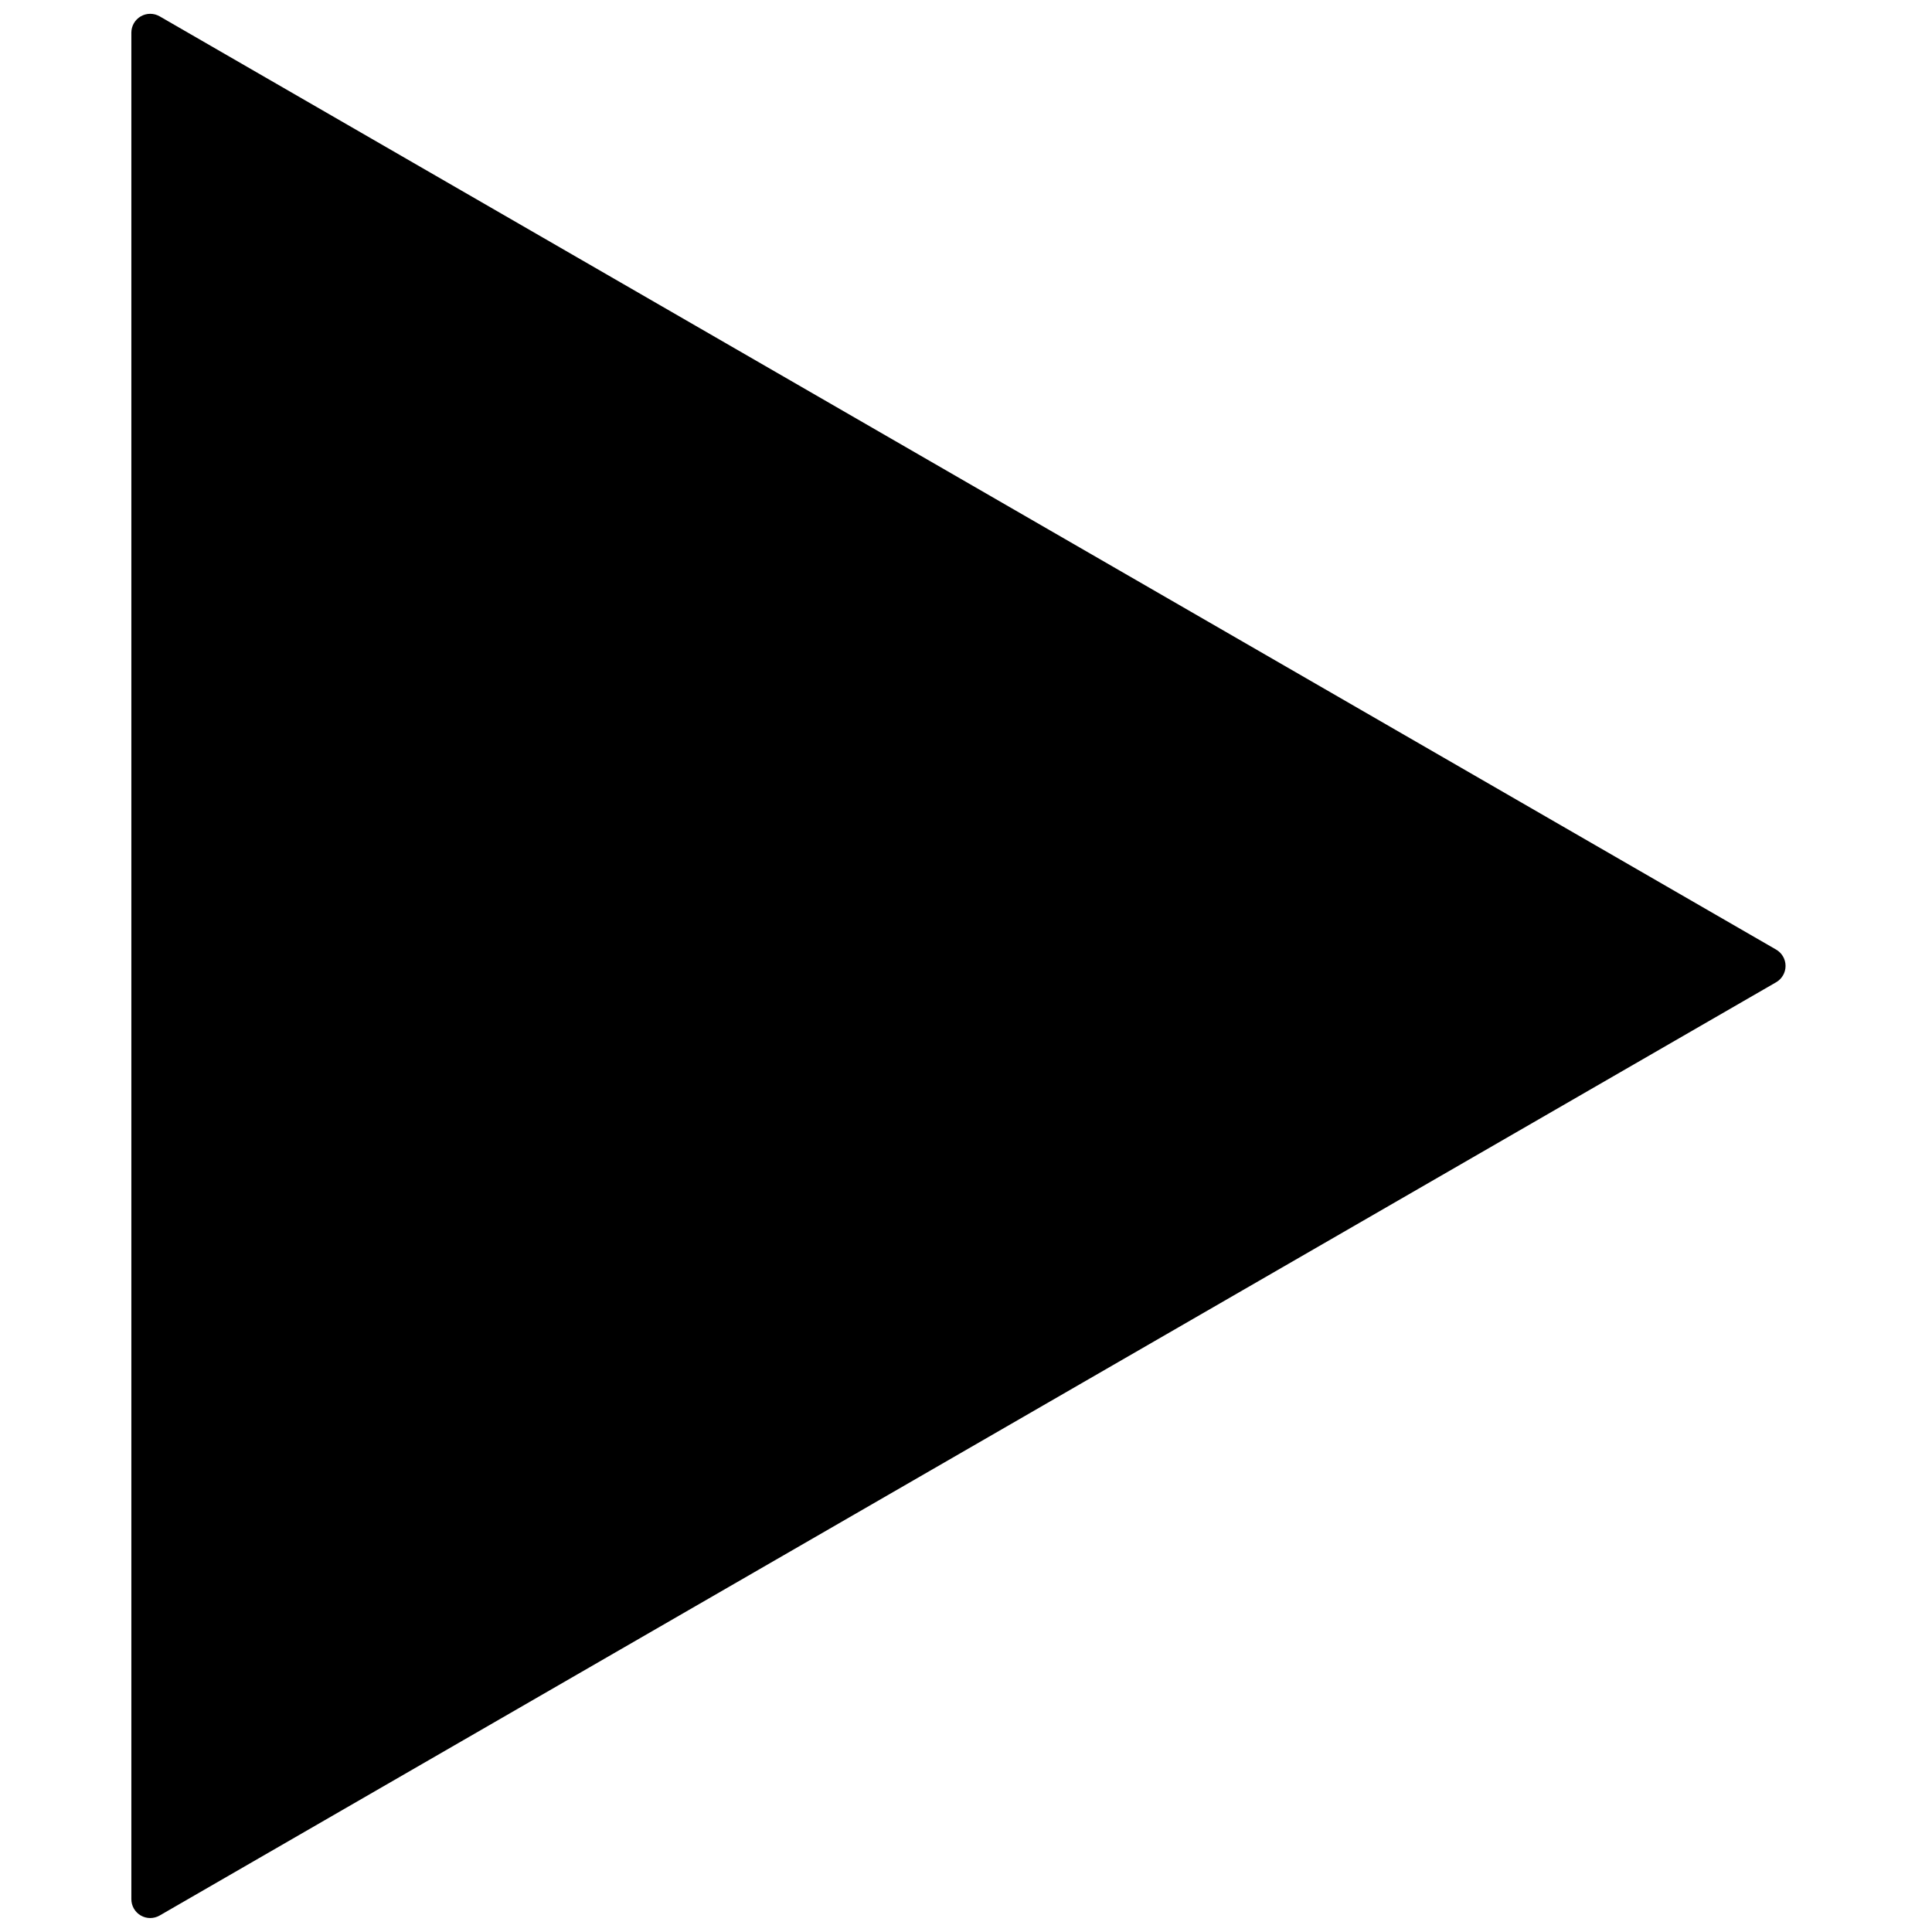
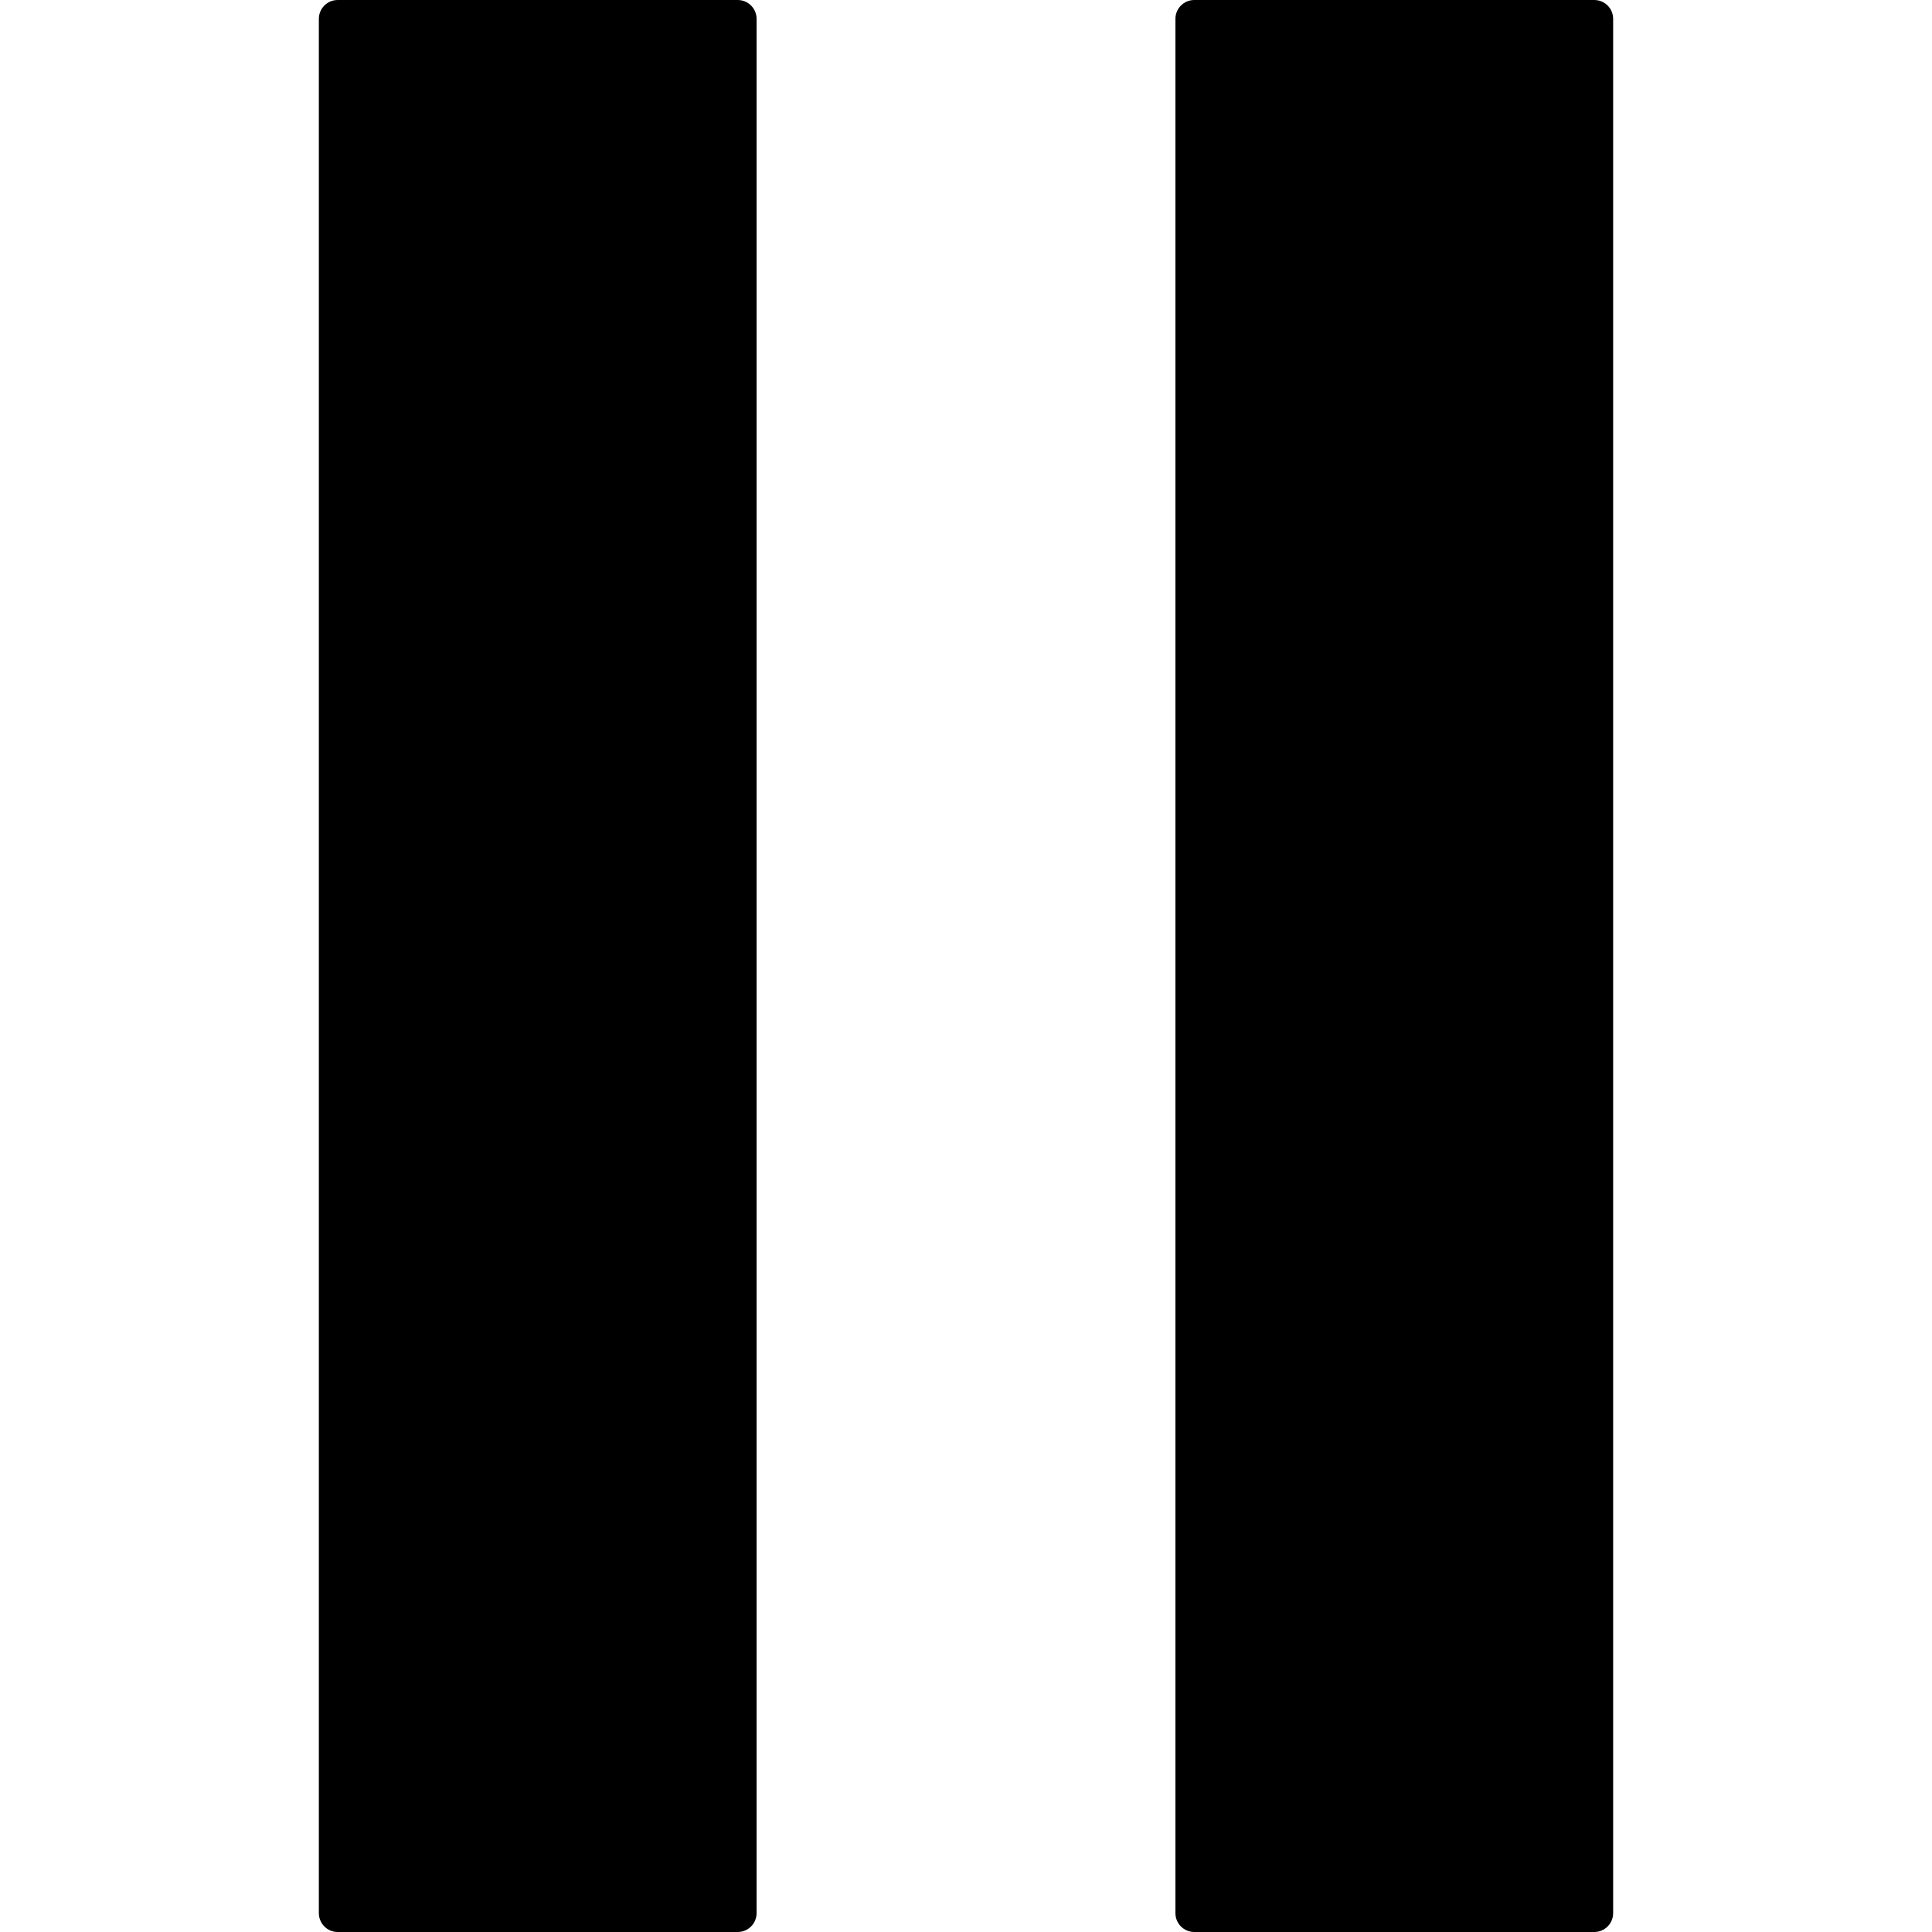
<svg xmlns="http://www.w3.org/2000/svg" id="Layer_1" data-name="Layer 1" viewBox="0 0 512 512">
-   <path d="M470.69,251.65,42.31,4.33a5,5,0,0,0-7.5,4.33V503.3a5,5,0,0,0,7.5,4.33L470.69,260.31A5,5,0,0,0,470.69,251.65Z" />
+   <defs>
+     <style>.cls-1{font-size:12px;font-family:OpenSans-Bold, Open Sans;font-weight:700;}</style>
+   </defs>
+   <text class="cls-1" transform="translate(268.03 484.77)">
+     <tspan xml:space="preserve">                           </tspan>
+   </text>
+   <rect x="84.5" width="116" height="512" rx="5" ry="5" />
+   <rect x="311.5" width="116" height="512" rx="5" ry="5" />
</svg>
